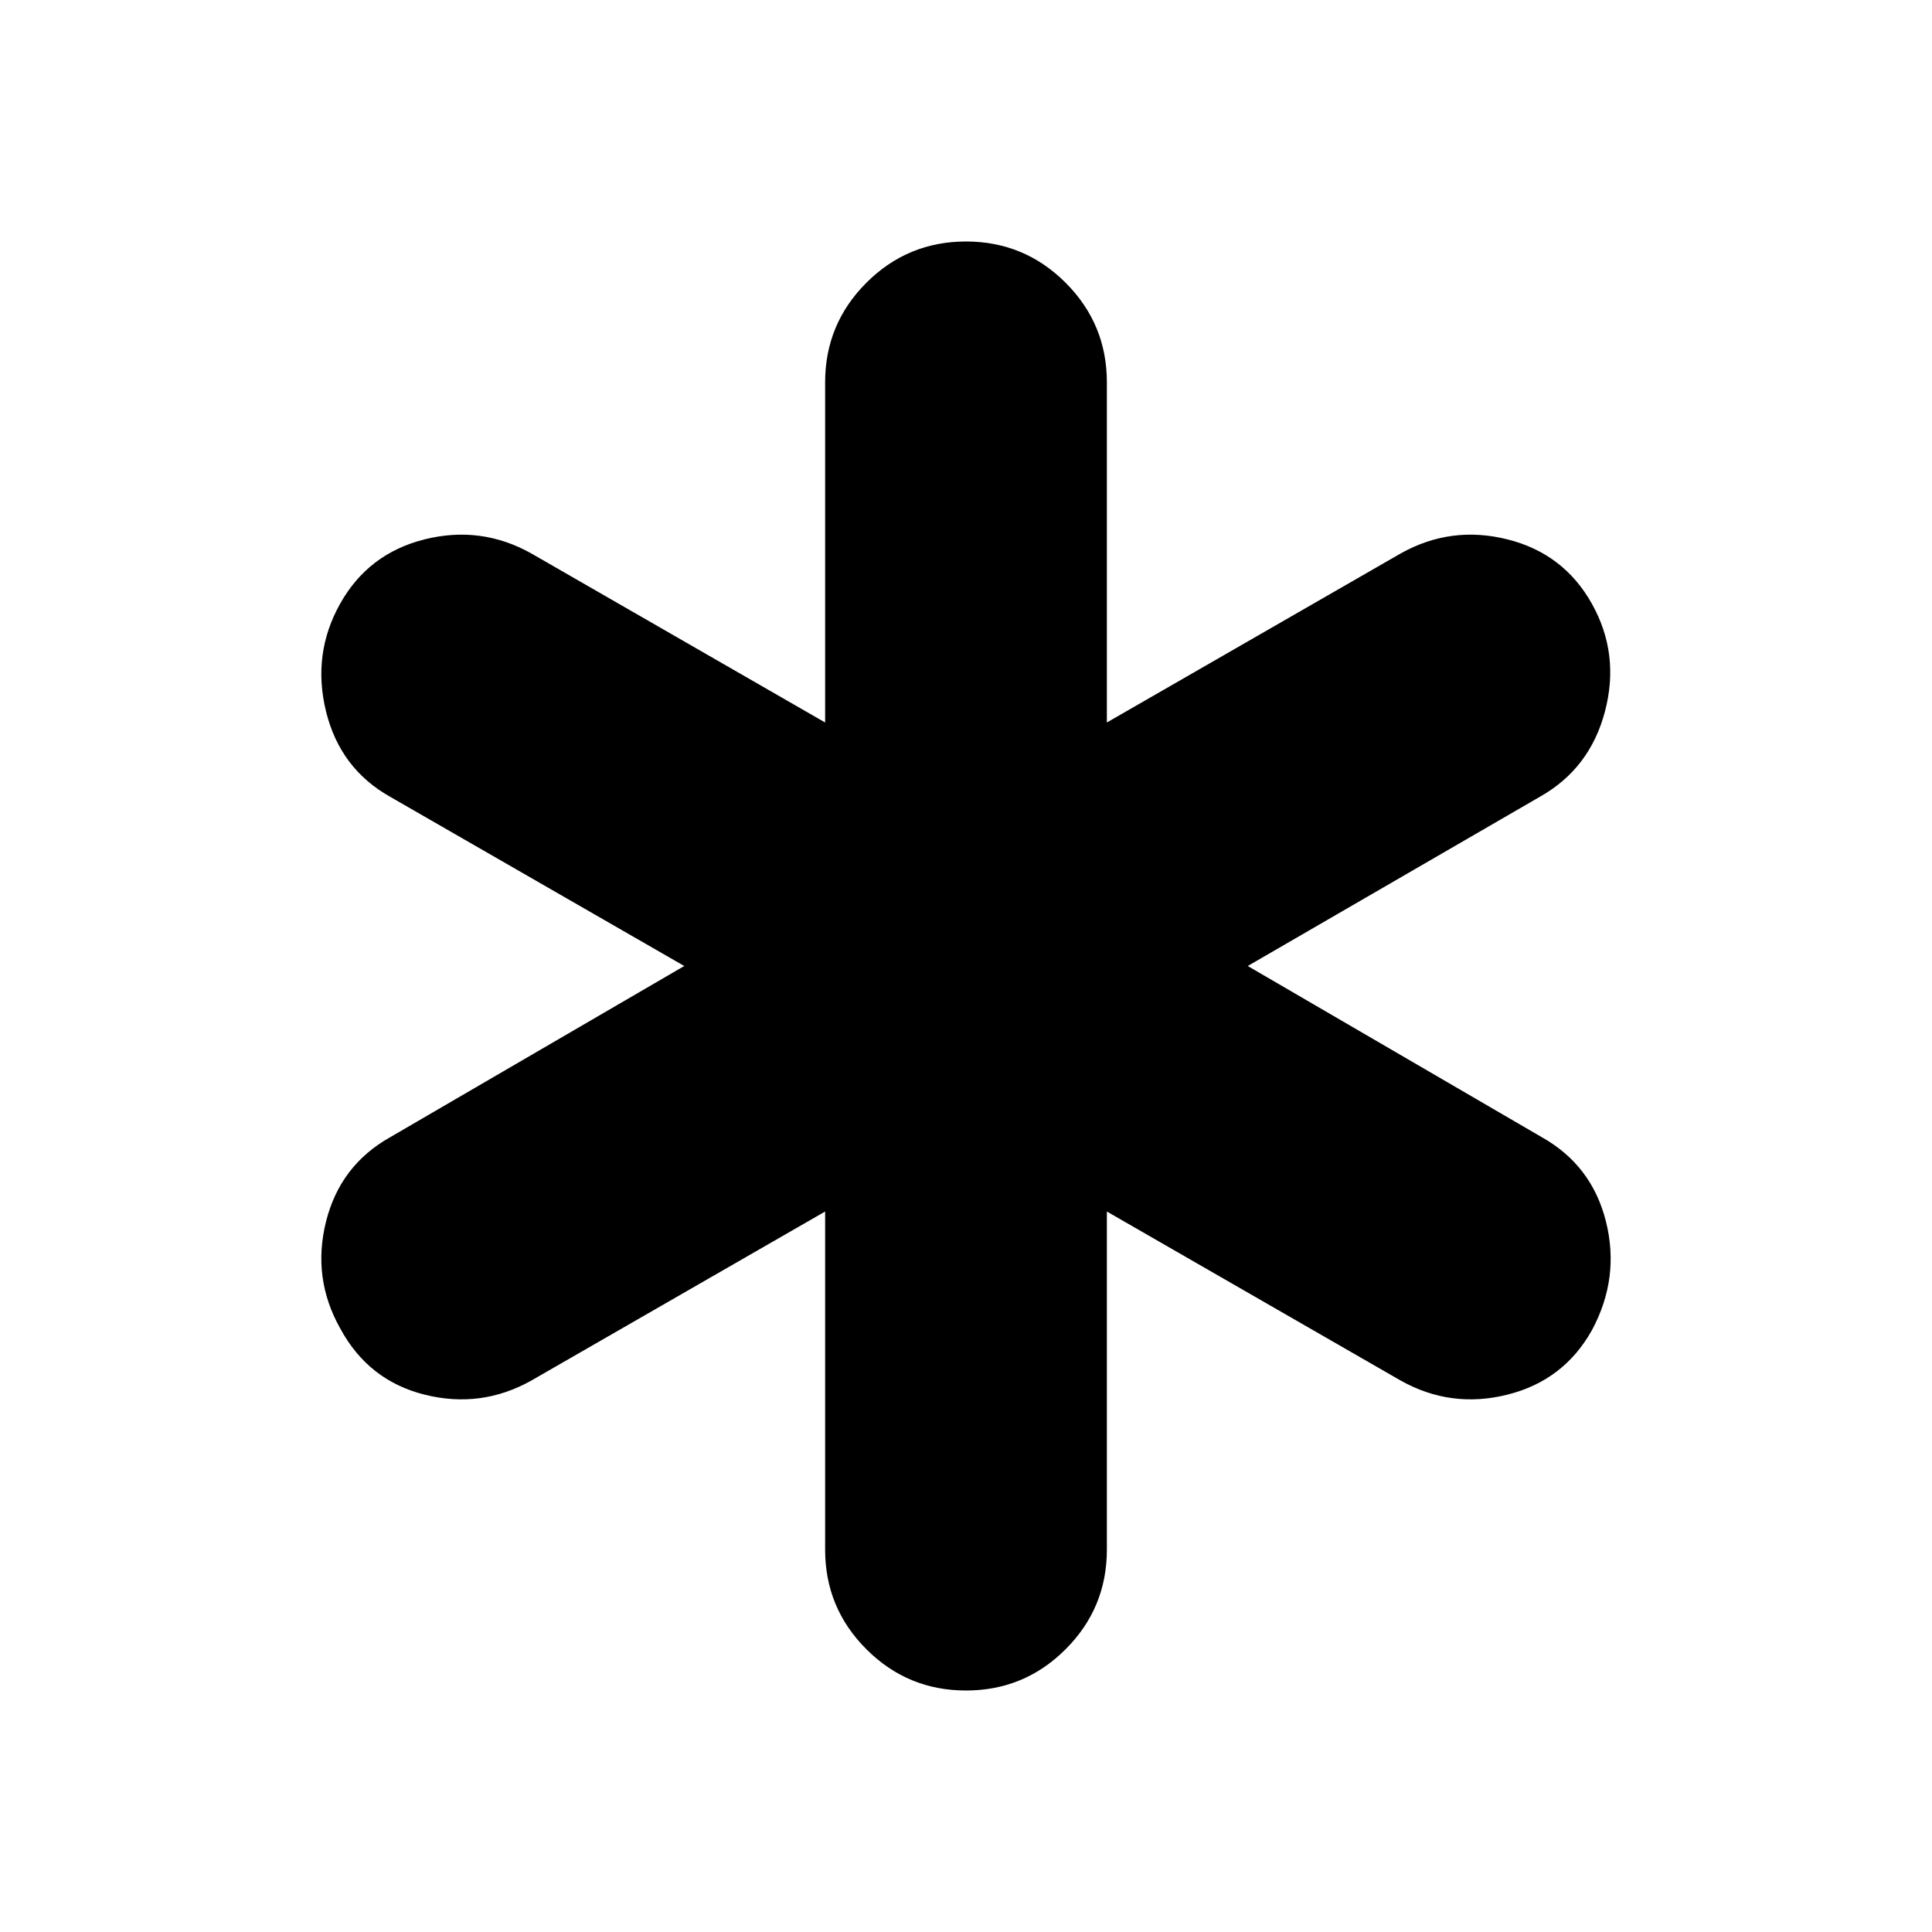
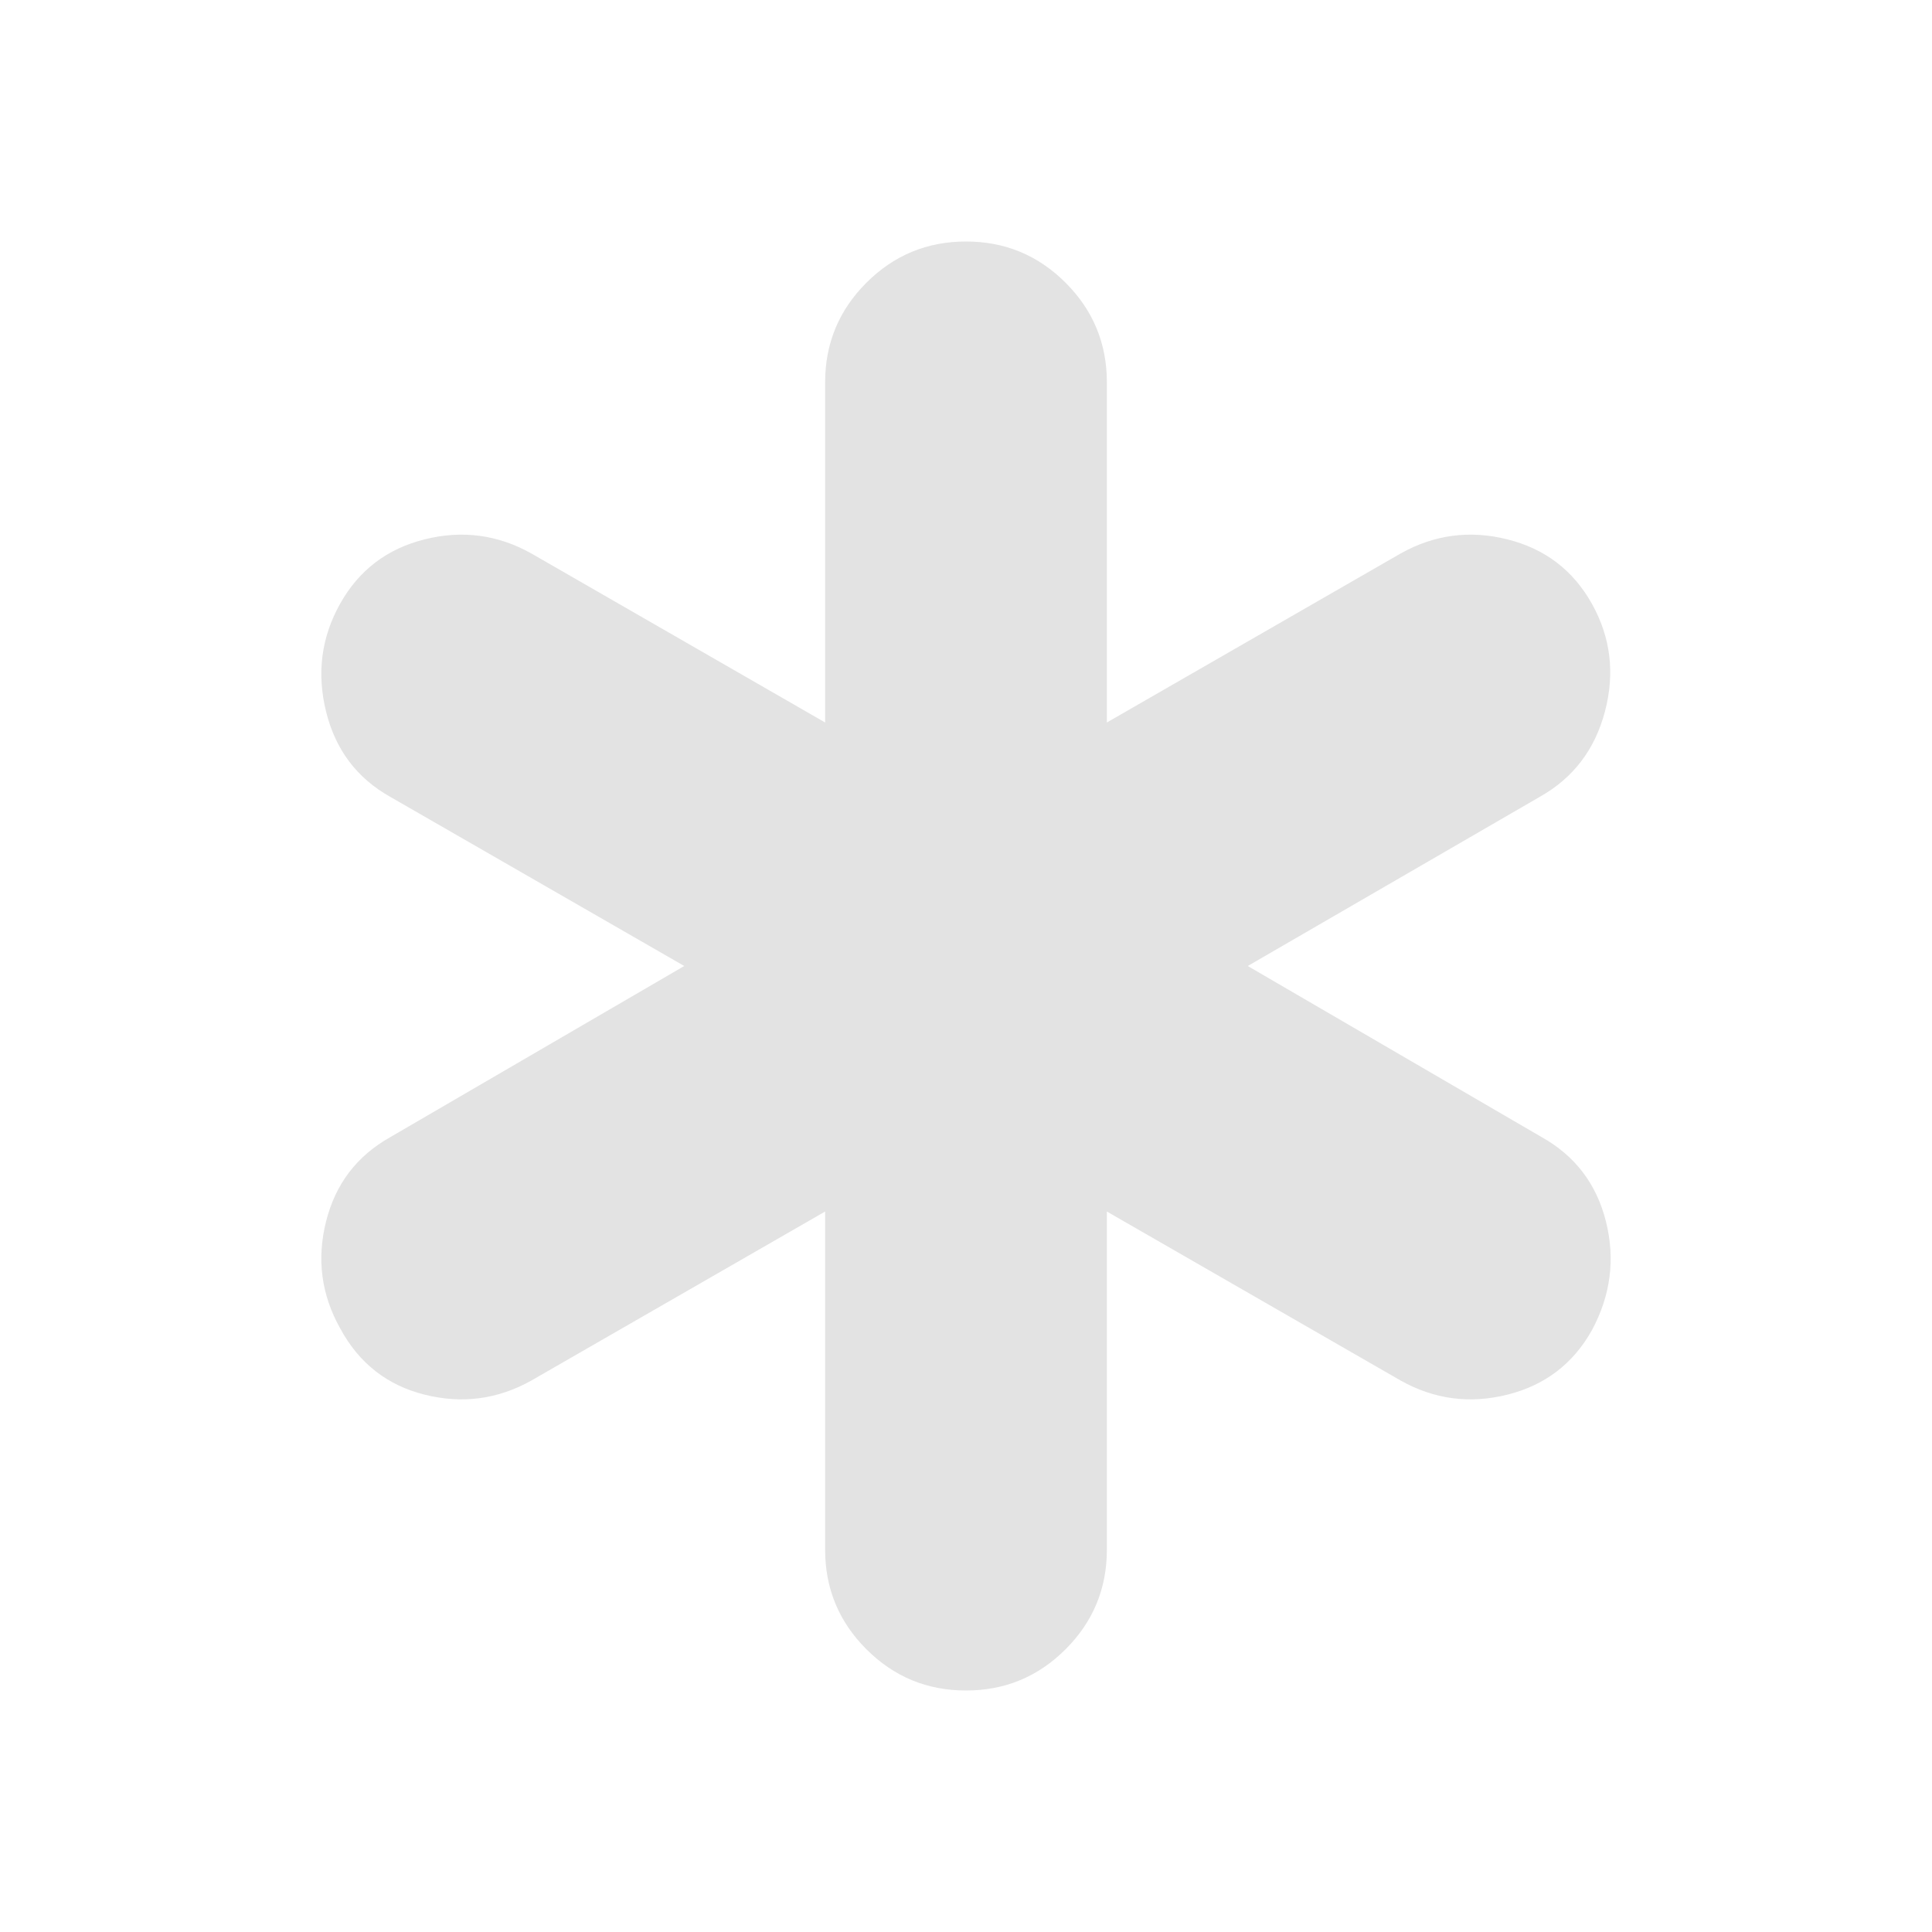
- <svg xmlns="http://www.w3.org/2000/svg" height="24" viewBox="0 -960 960 960" width="24">
+ <svg xmlns="http://www.w3.org/2000/svg" fill="#e3e3e3" height="24" viewBox="0 -960 960 960" width="24">
  <path d="M410-190v-168l-146 84q-25 14-53 7t-42-33q-14-25-7-53t32-42l146-85-146-84q-25-14-32-42.5t7-53.5q14-25 42-32t53 7l146 84v-169q0-29 20.5-49.5T480-840q29 0 49.5 20.5T550-770v169l146-84q25-14 53-7t42 32q14 25 6.5 53.5T765-564l-145 84 146 85q25 14 32 42t-7 54q-14 25-42 32t-53-7l-146-84v168q0 29-20.5 49.5T480-120q-29 0-49.5-20.5T410-190Z" />
</svg>
